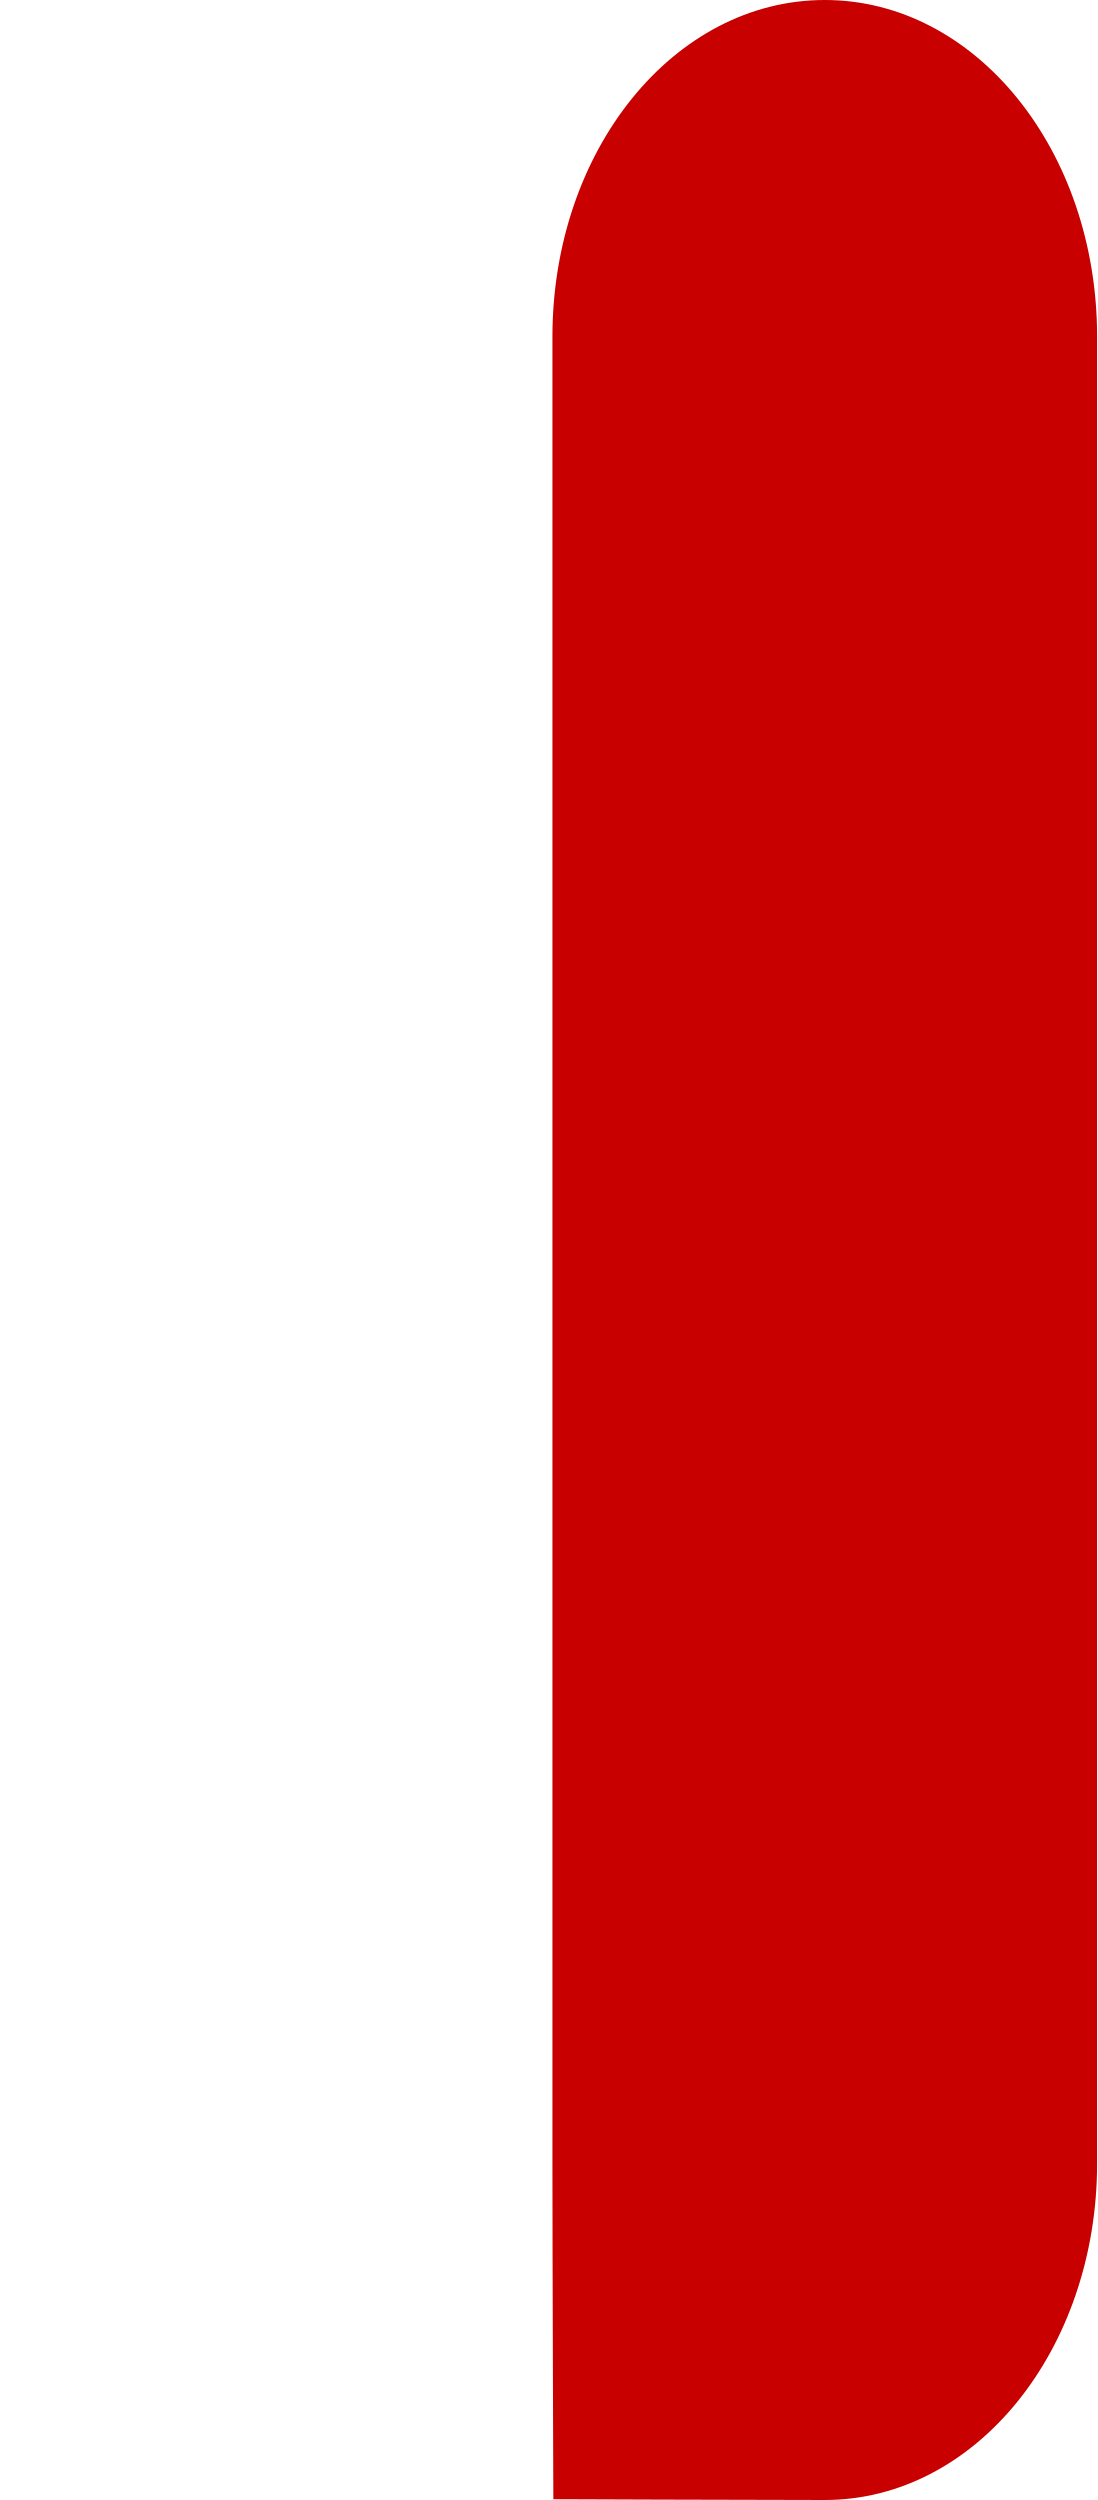
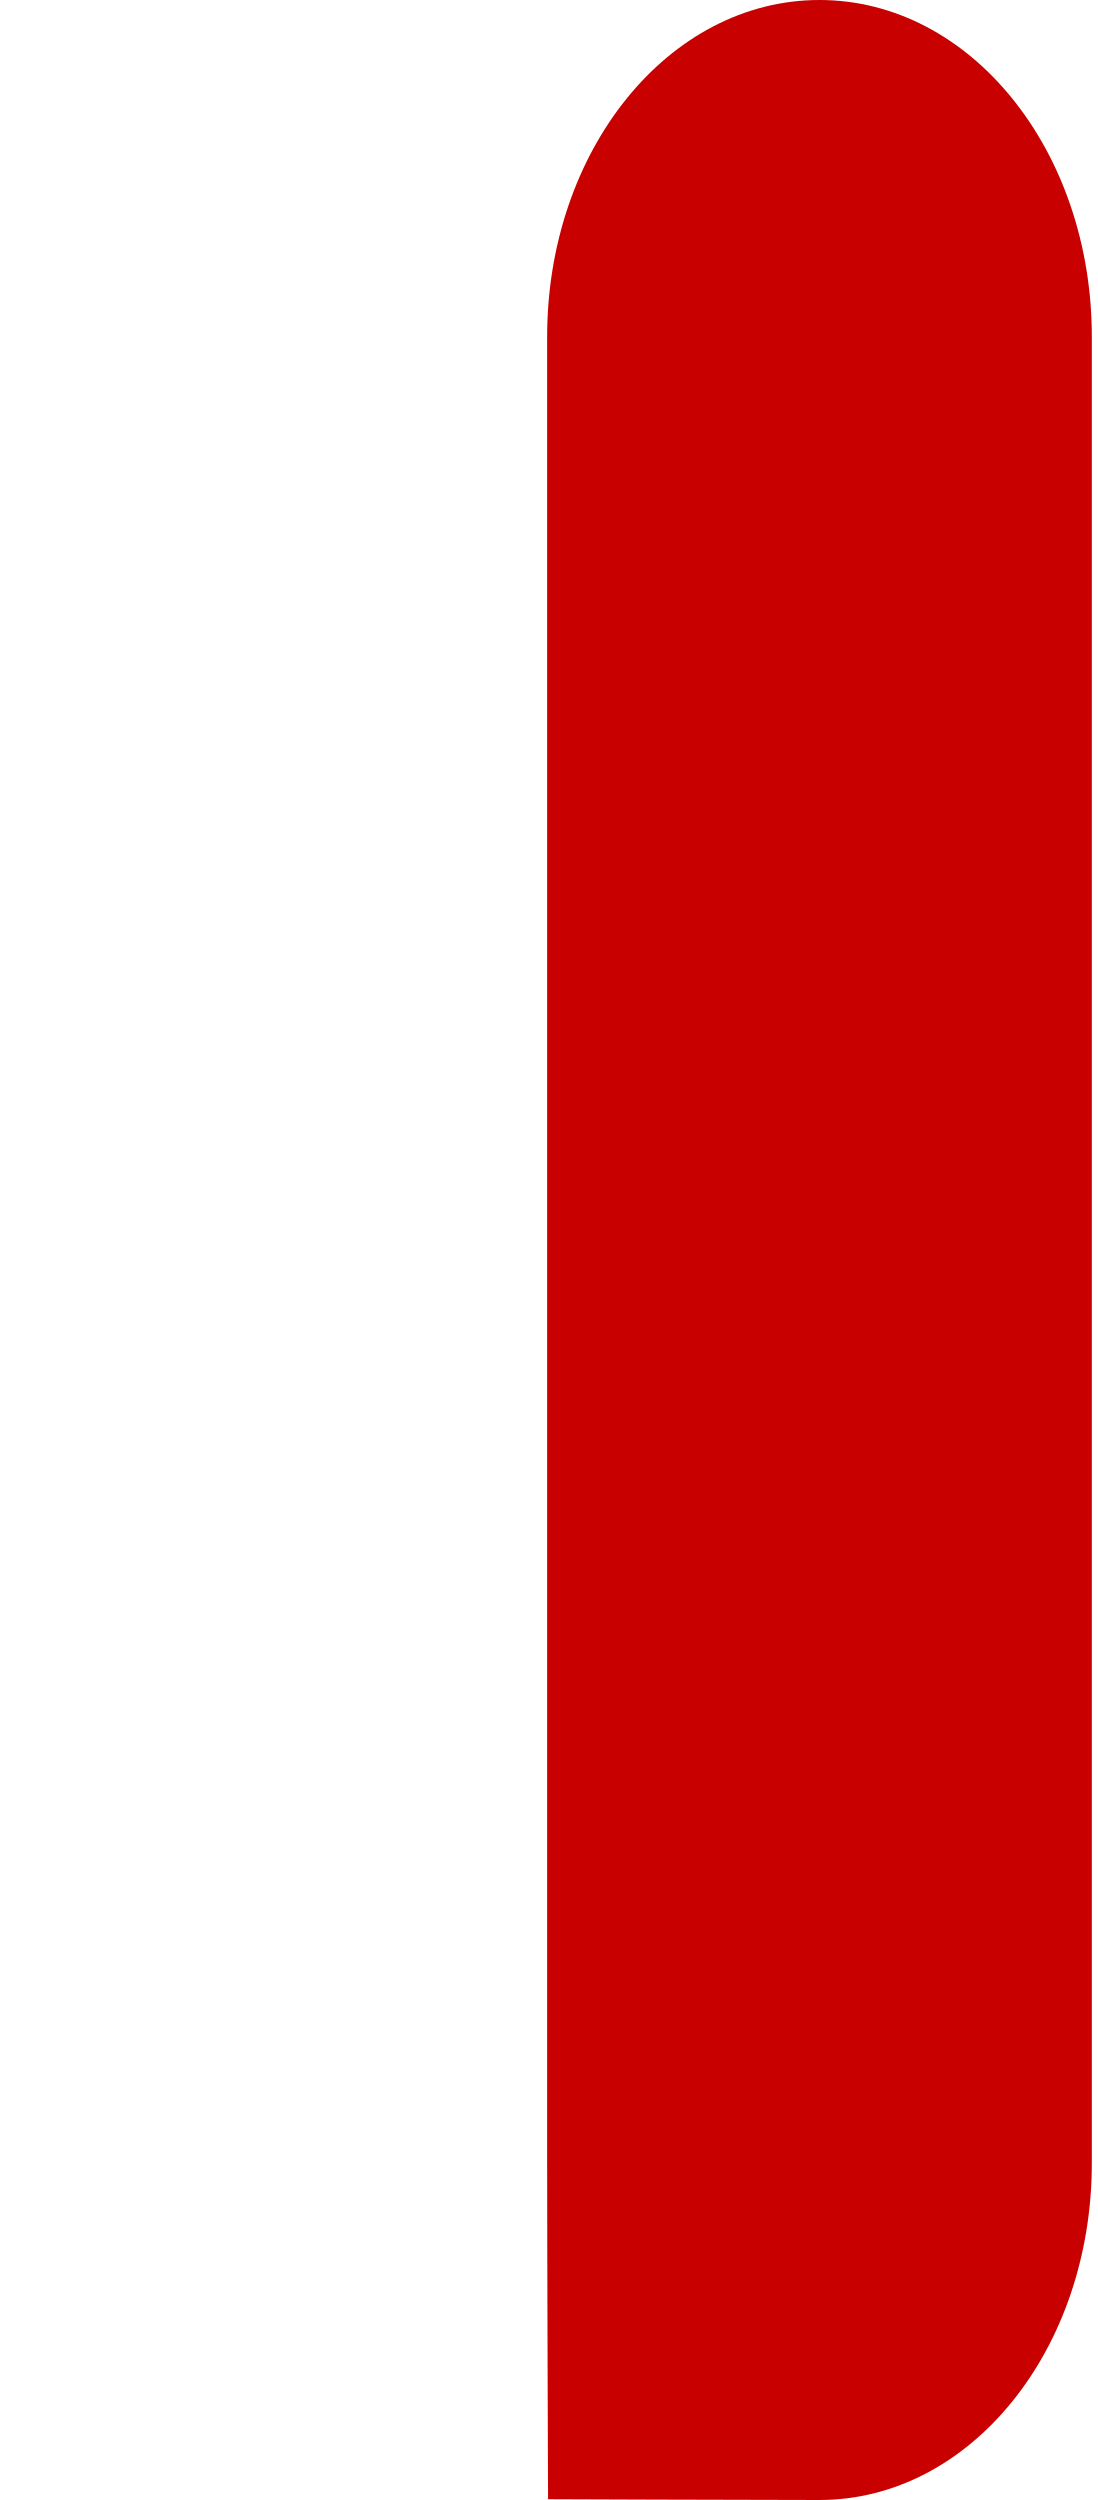
<svg xmlns="http://www.w3.org/2000/svg" width="5.096mm" height="11.613mm" viewBox="0 0 18.056 41.148" id="svg2" version="1.1">
  <defs id="defs4" />
  <g id="layer1" transform="translate(-111.0787,-456.633)">
-     <path class="foreground fill" style="opacity:1;fill:#c90000;fill-opacity:1;stroke:none;stroke-width:3.2;stroke-miterlimit:4;stroke-dasharray:none;stroke-dashoffset:0;stroke-opacity:1" d="m 124.653,456.633 c 2.483,0 4.483,2.473 4.483,5.544 l 0,30.06 c 0,3.071 -1.999,5.544 -4.483,5.544 -1.242,0 -4.467,-0.013 -4.467,-0.013 0,0 -0.015,-3.995 -0.015,-5.531 l 0,-30.06 c 0,-3.071 1.999,-5.544 4.483,-5.544 z" id="rect4171" />
+     <path class="foreground fill" style="opacity:1;fill:#c90000;fill-opacity:1;stroke:none;stroke-width:3.2;stroke-miterlimit:4;stroke-dasharray:none;stroke-dashoffset:0;stroke-opacity:1" d="m 124.566,456.633 c 2.483,0 4.483,2.473 4.483,5.544 l 0,30.06 c 0,3.071 -1.999,5.544 -4.483,5.544 -1.242,0 -4.467,-0.013 -4.467,-0.013 0,0 -0.015,-3.995 -0.015,-5.531 l 0,-30.06 c 0,-3.071 1.999,-5.544 4.483,-5.544 z" id="rect4171" />
  </g>
</svg>
